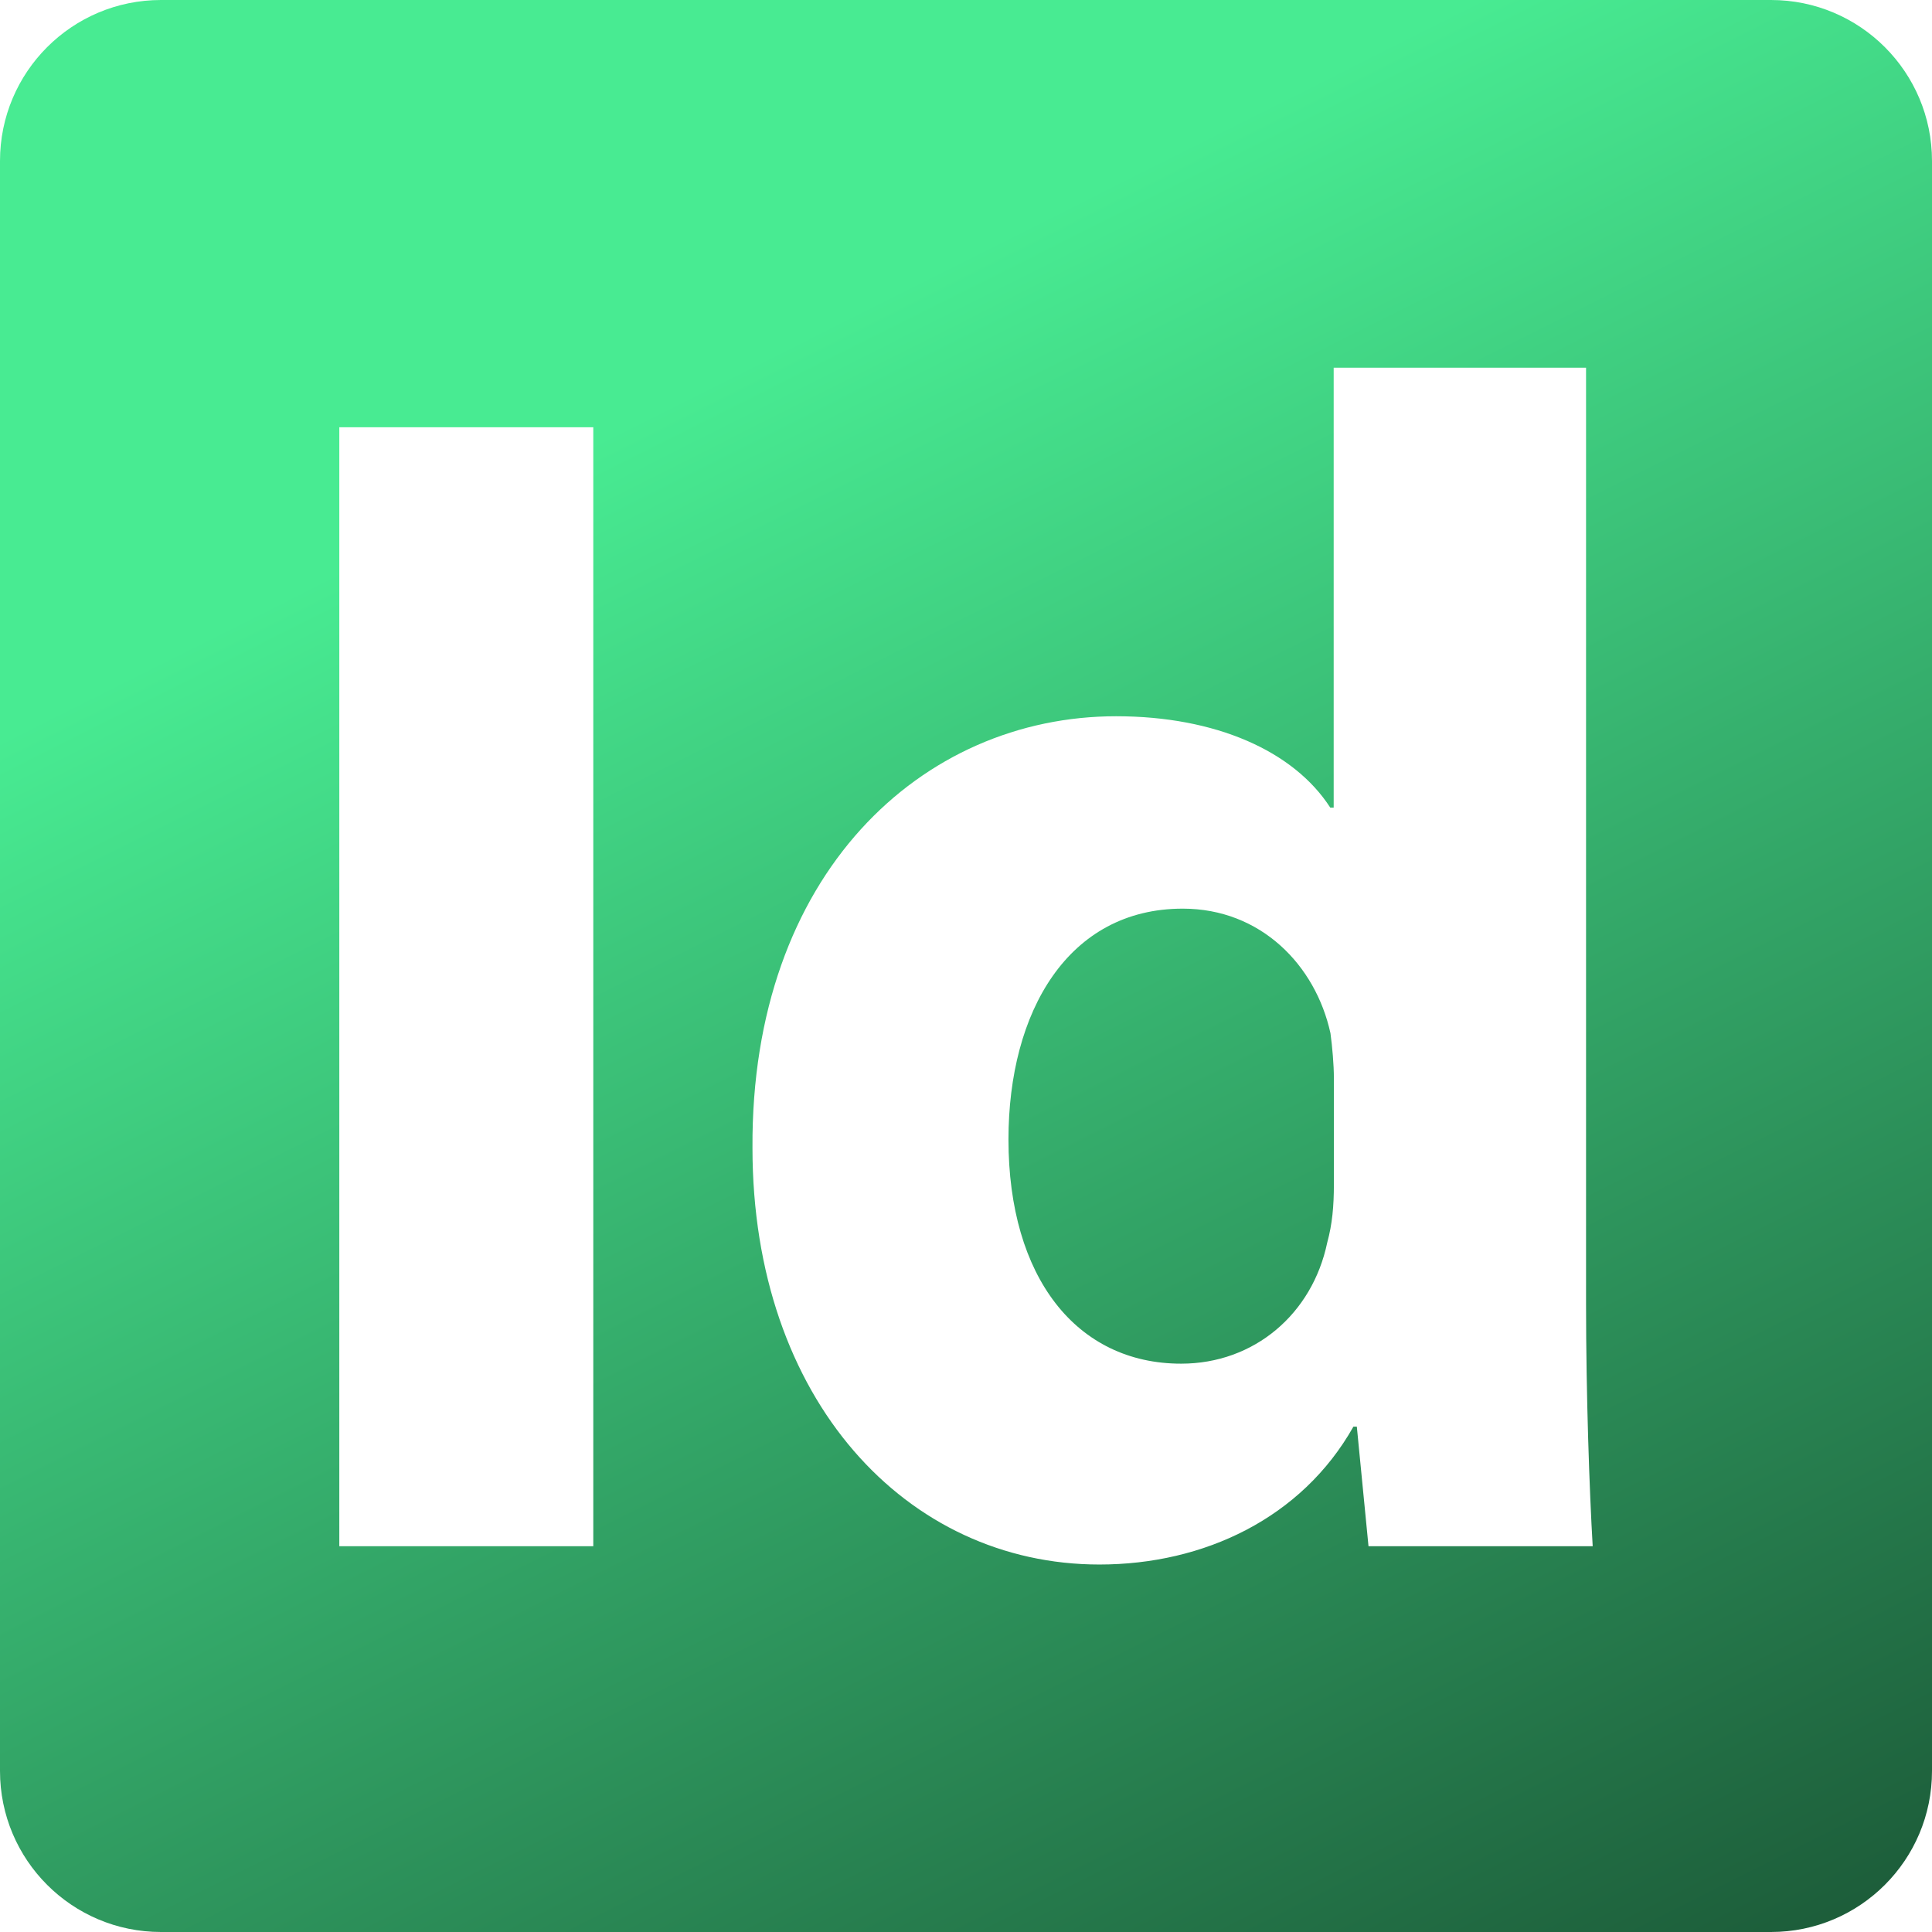
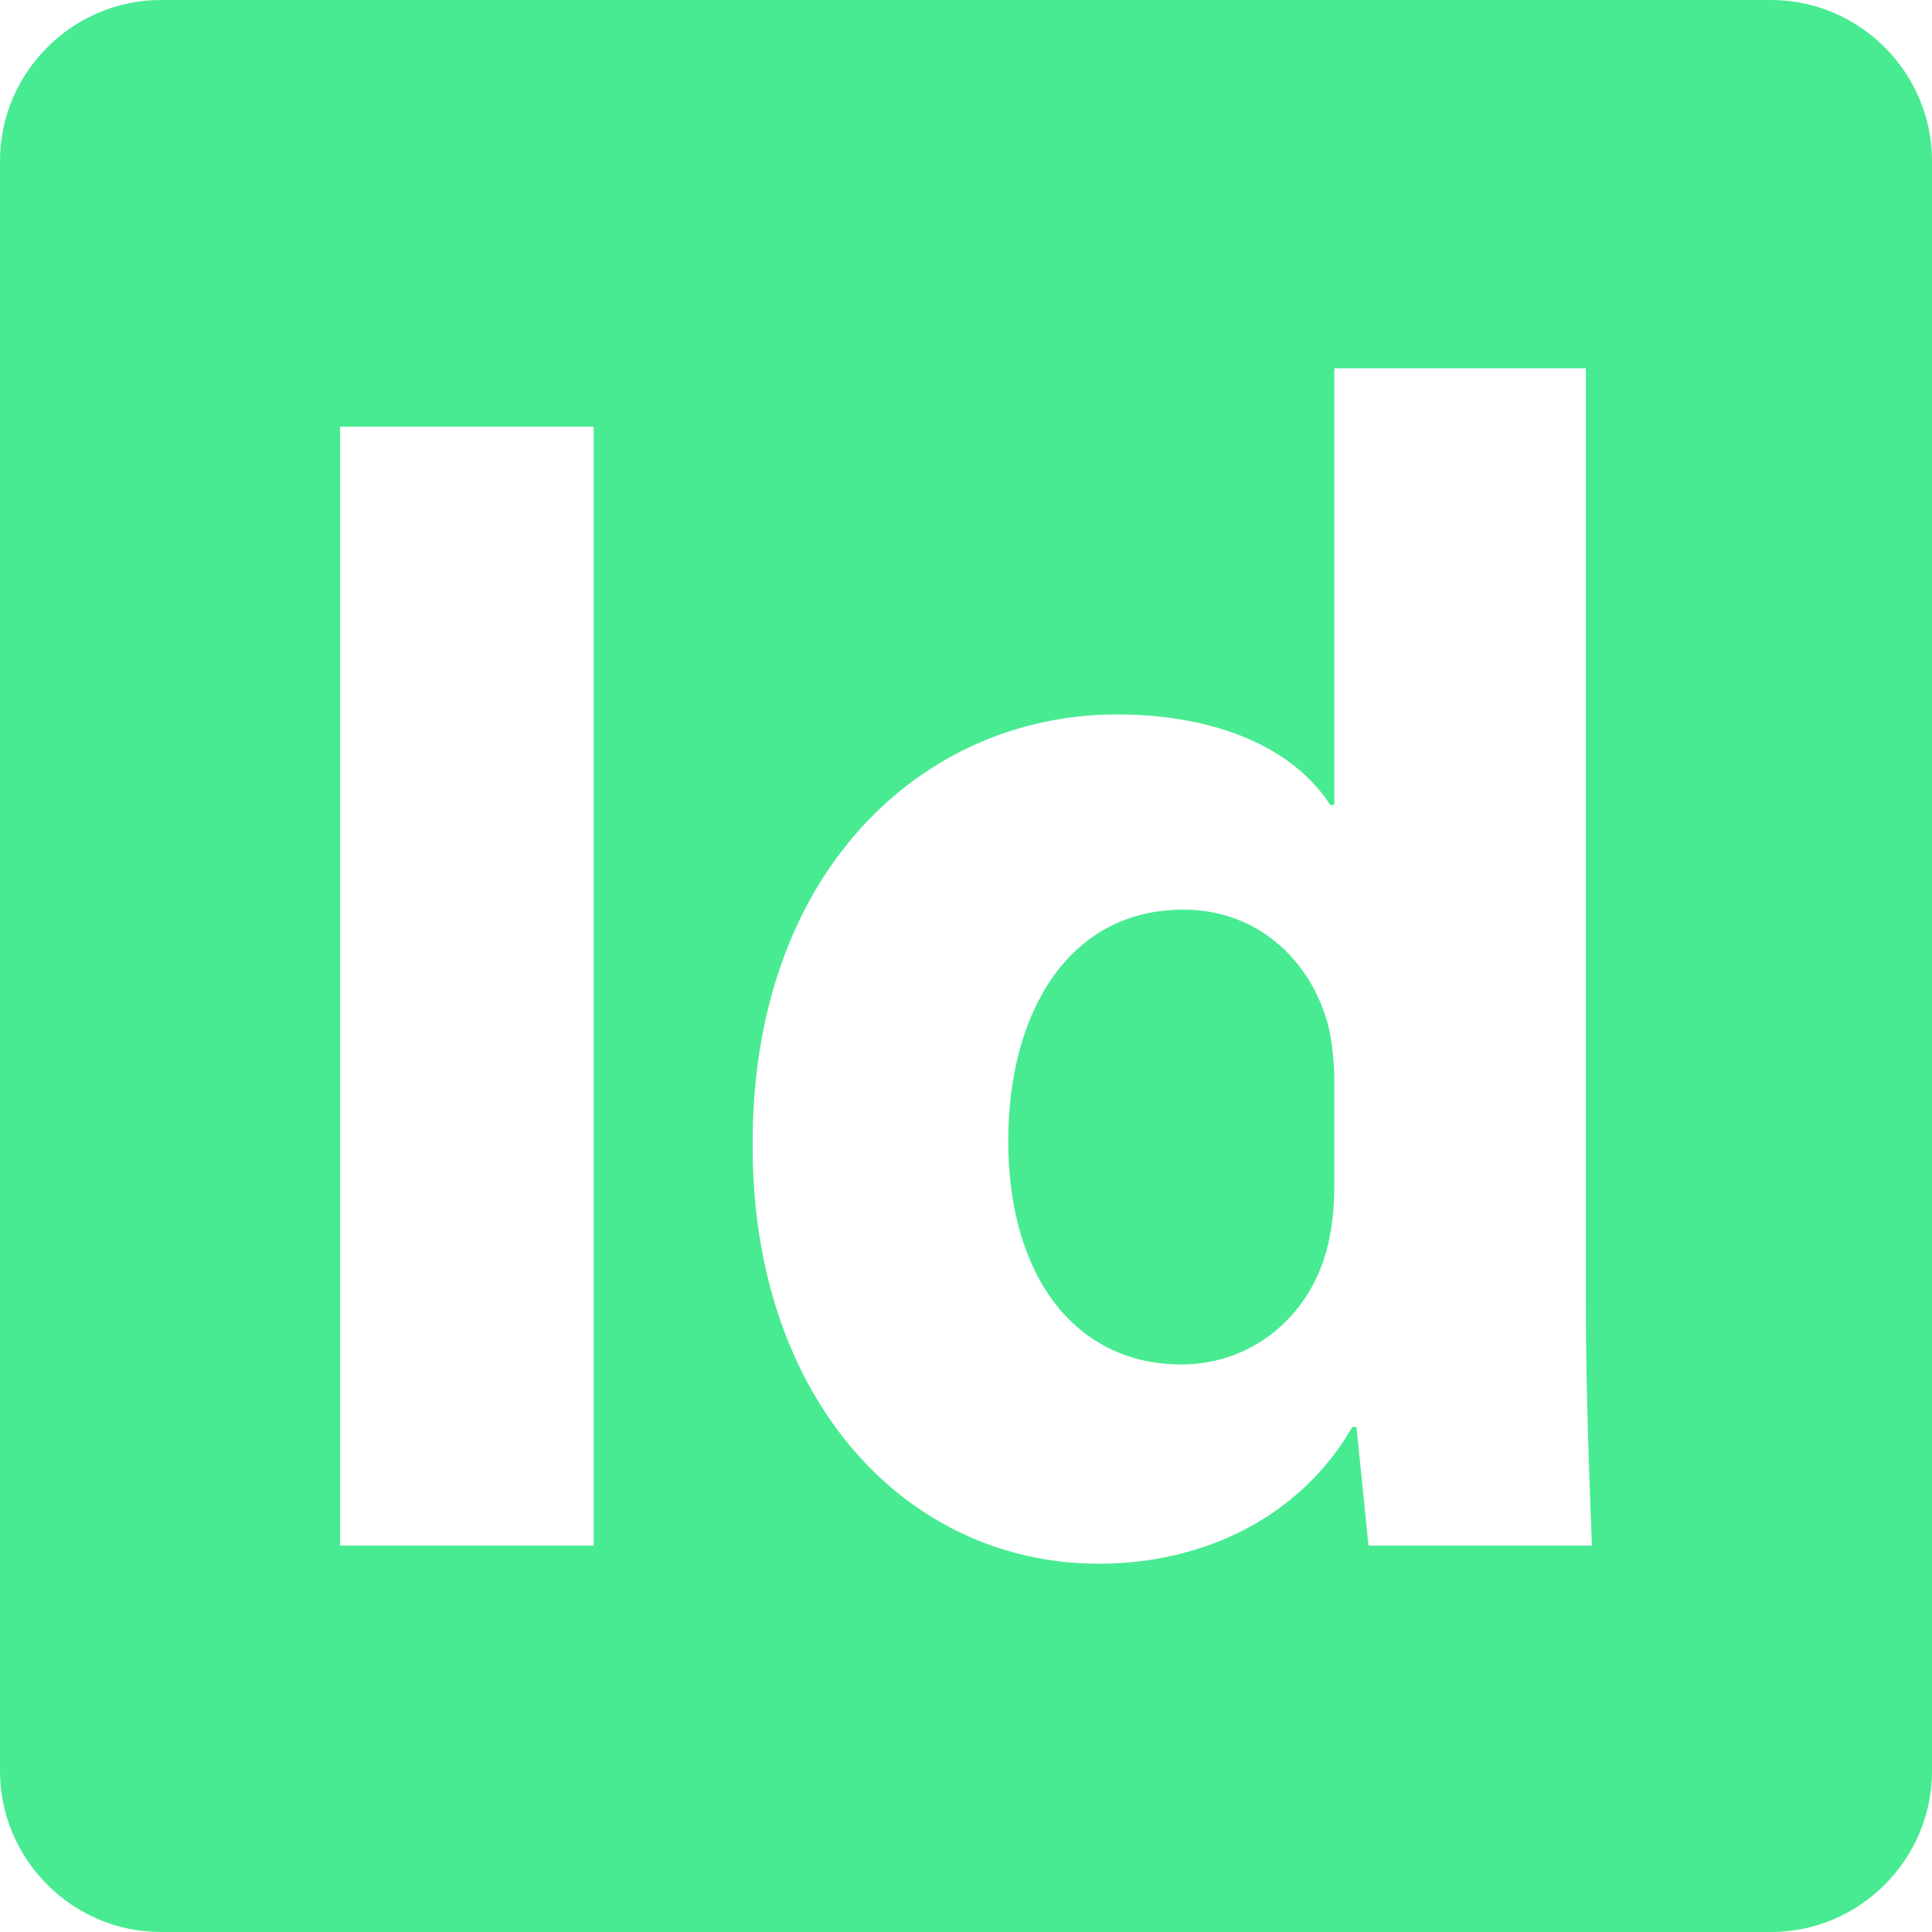
- <svg xmlns="http://www.w3.org/2000/svg" xmlns:xlink="http://www.w3.org/1999/xlink" id="Layer_1" viewBox="0 0 96 96">
-   <defs>
-     <style>.cls-1{fill:url(#linear-gradient-2);}.cls-2{fill:url(#linear-gradient);}</style>
-     <linearGradient id="linear-gradient" x1="38.83" y1="17.18" x2="108.3" y2="155.71" gradientUnits="userSpaceOnUse">
-       <stop offset="0" stop-color="#48eb92" />
-       <stop offset="1" stop-color="#000" />
-     </linearGradient>
-     <linearGradient id="linear-gradient-2" x1="33.81" y1="19.7" x2="103.28" y2="158.23" xlink:href="#linear-gradient" />
-   </defs>
-   <path class="cls-2" d="m58.77,45.15c-5.69,0-8.66,5.11-8.66,11.47,0,6.85,3.38,11.14,8.58,11.14,3.63,0,6.52-2.47,7.26-6.02.25-.91.33-1.81.33-2.89v-5.28c0-.66-.08-1.57-.17-2.23-.74-3.38-3.46-6.19-7.34-6.19Z" />
-   <path class="cls-1" d="m88,0H8C3.58,0,0,3.58,0,8v80c0,4.42,3.58,8,8,8h80c4.42,0,8-3.58,8-8V8c0-4.42-3.58-8-8-8ZM29.48,76.83h-12.62V21.23h12.62v55.6Zm38.52,0l-.58-5.94h-.17c-2.56,4.54-7.42,6.85-12.62,6.85-9.57,0-17.24-8.17-17.24-20.7-.08-13.61,8.41-21.45,18.07-21.45,4.95,0,8.83,1.73,10.64,4.54h.17v-21.86h12.54v46.52c0,4.54.17,9.32.33,12.04h-11.14Z" />
+ <svg xmlns="http://www.w3.org/2000/svg" version="1.1" id="Layer_1" x="0px" y="0px" viewBox="0 0 96 96" style="enable-background:new 0 0 96 96;" xml:space="preserve">
+   <style type="text/css">
+ 	.st0{fill:#48EB92;}
+ </style>
+   <path class="st0" d="M58.8,45.2c-5.7,0-8.7,5.1-8.7,11.5c0,6.8,3.4,11.1,8.6,11.1c3.6,0,6.5-2.5,7.3-6c0.2-0.9,0.3-1.8,0.3-2.9v-5.3  c0-0.7-0.1-1.6-0.2-2.2C65.4,48,62.7,45.2,58.8,45.2z" />
+   <path class="st0" d="M88,0H8C3.6,0,0,3.6,0,8v80c0,4.4,3.6,8,8,8h80c4.4,0,8-3.6,8-8V8C96,3.6,92.4,0,88,0z M29.5,76.8H16.9V21.2  h12.6V76.8z M68,76.8l-0.6-5.9h-0.2c-2.6,4.5-7.4,6.8-12.6,6.8c-9.6,0-17.2-8.2-17.2-20.7c-0.1-13.6,8.4-21.5,18.1-21.5  c5,0,8.8,1.7,10.6,4.5h0.2V18.3h12.5v46.5c0,4.5,0.2,9.3,0.3,12C79.1,76.8,68,76.8,68,76.8z" />
</svg>
